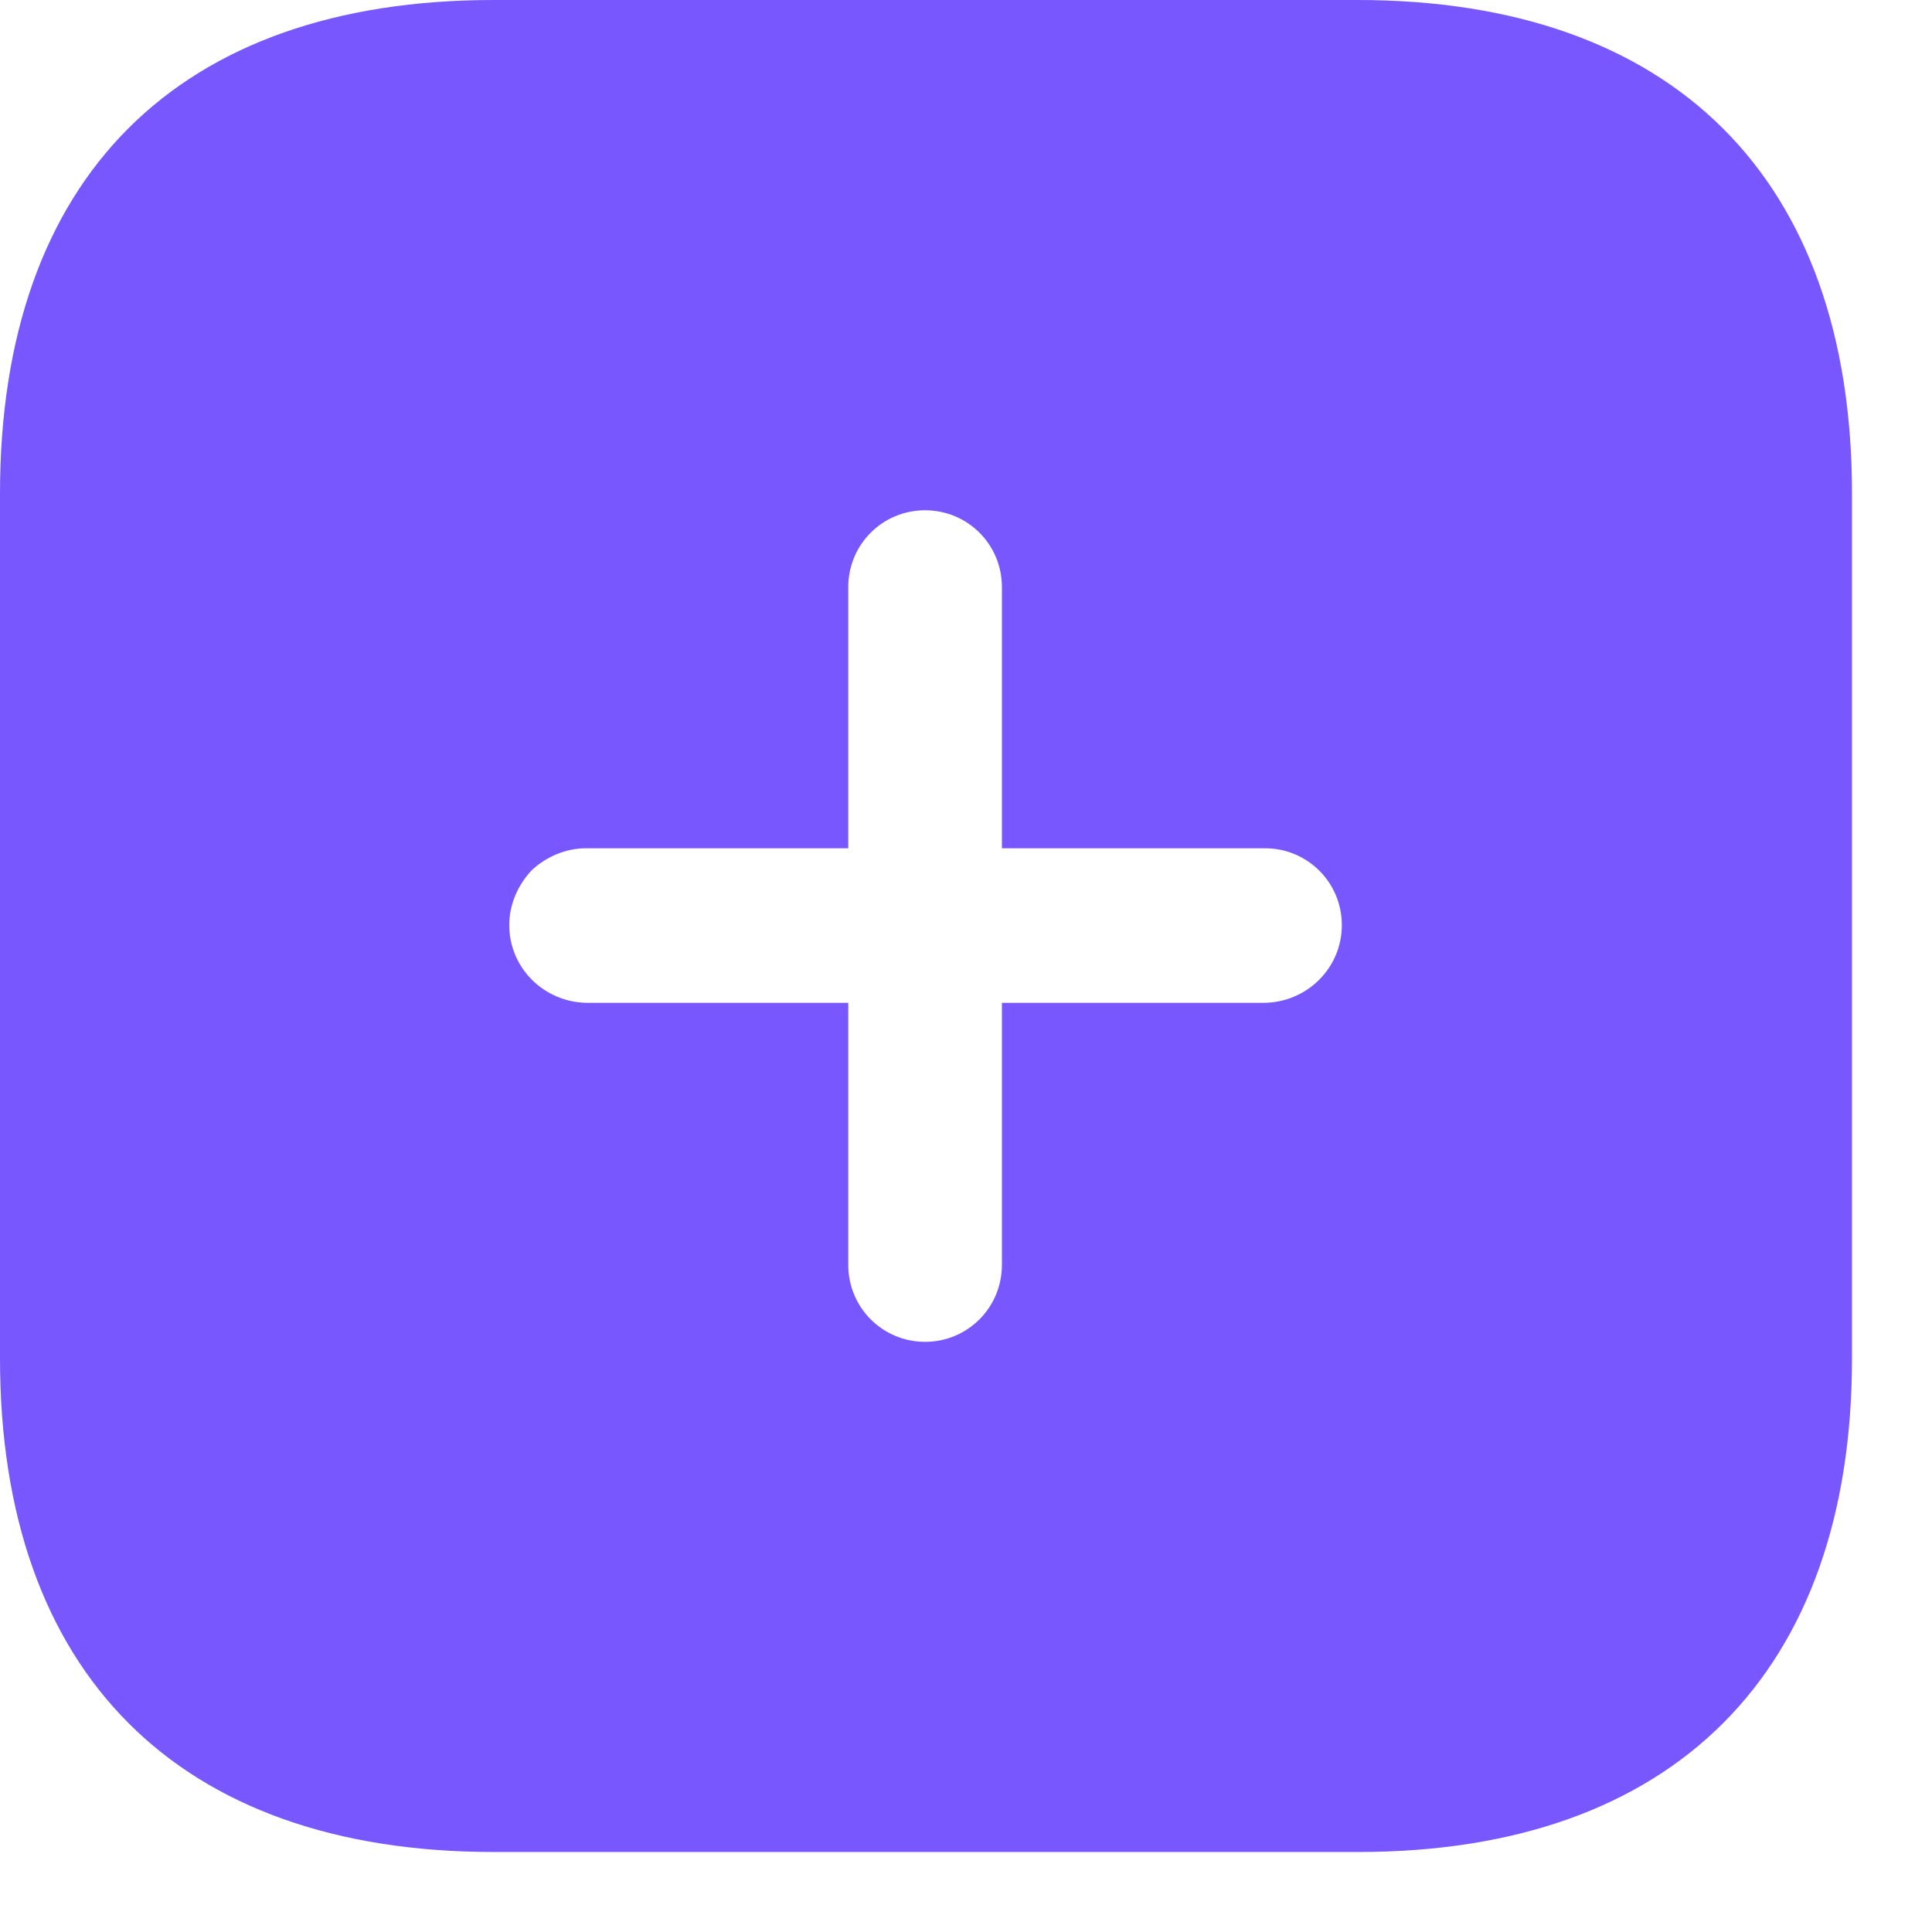
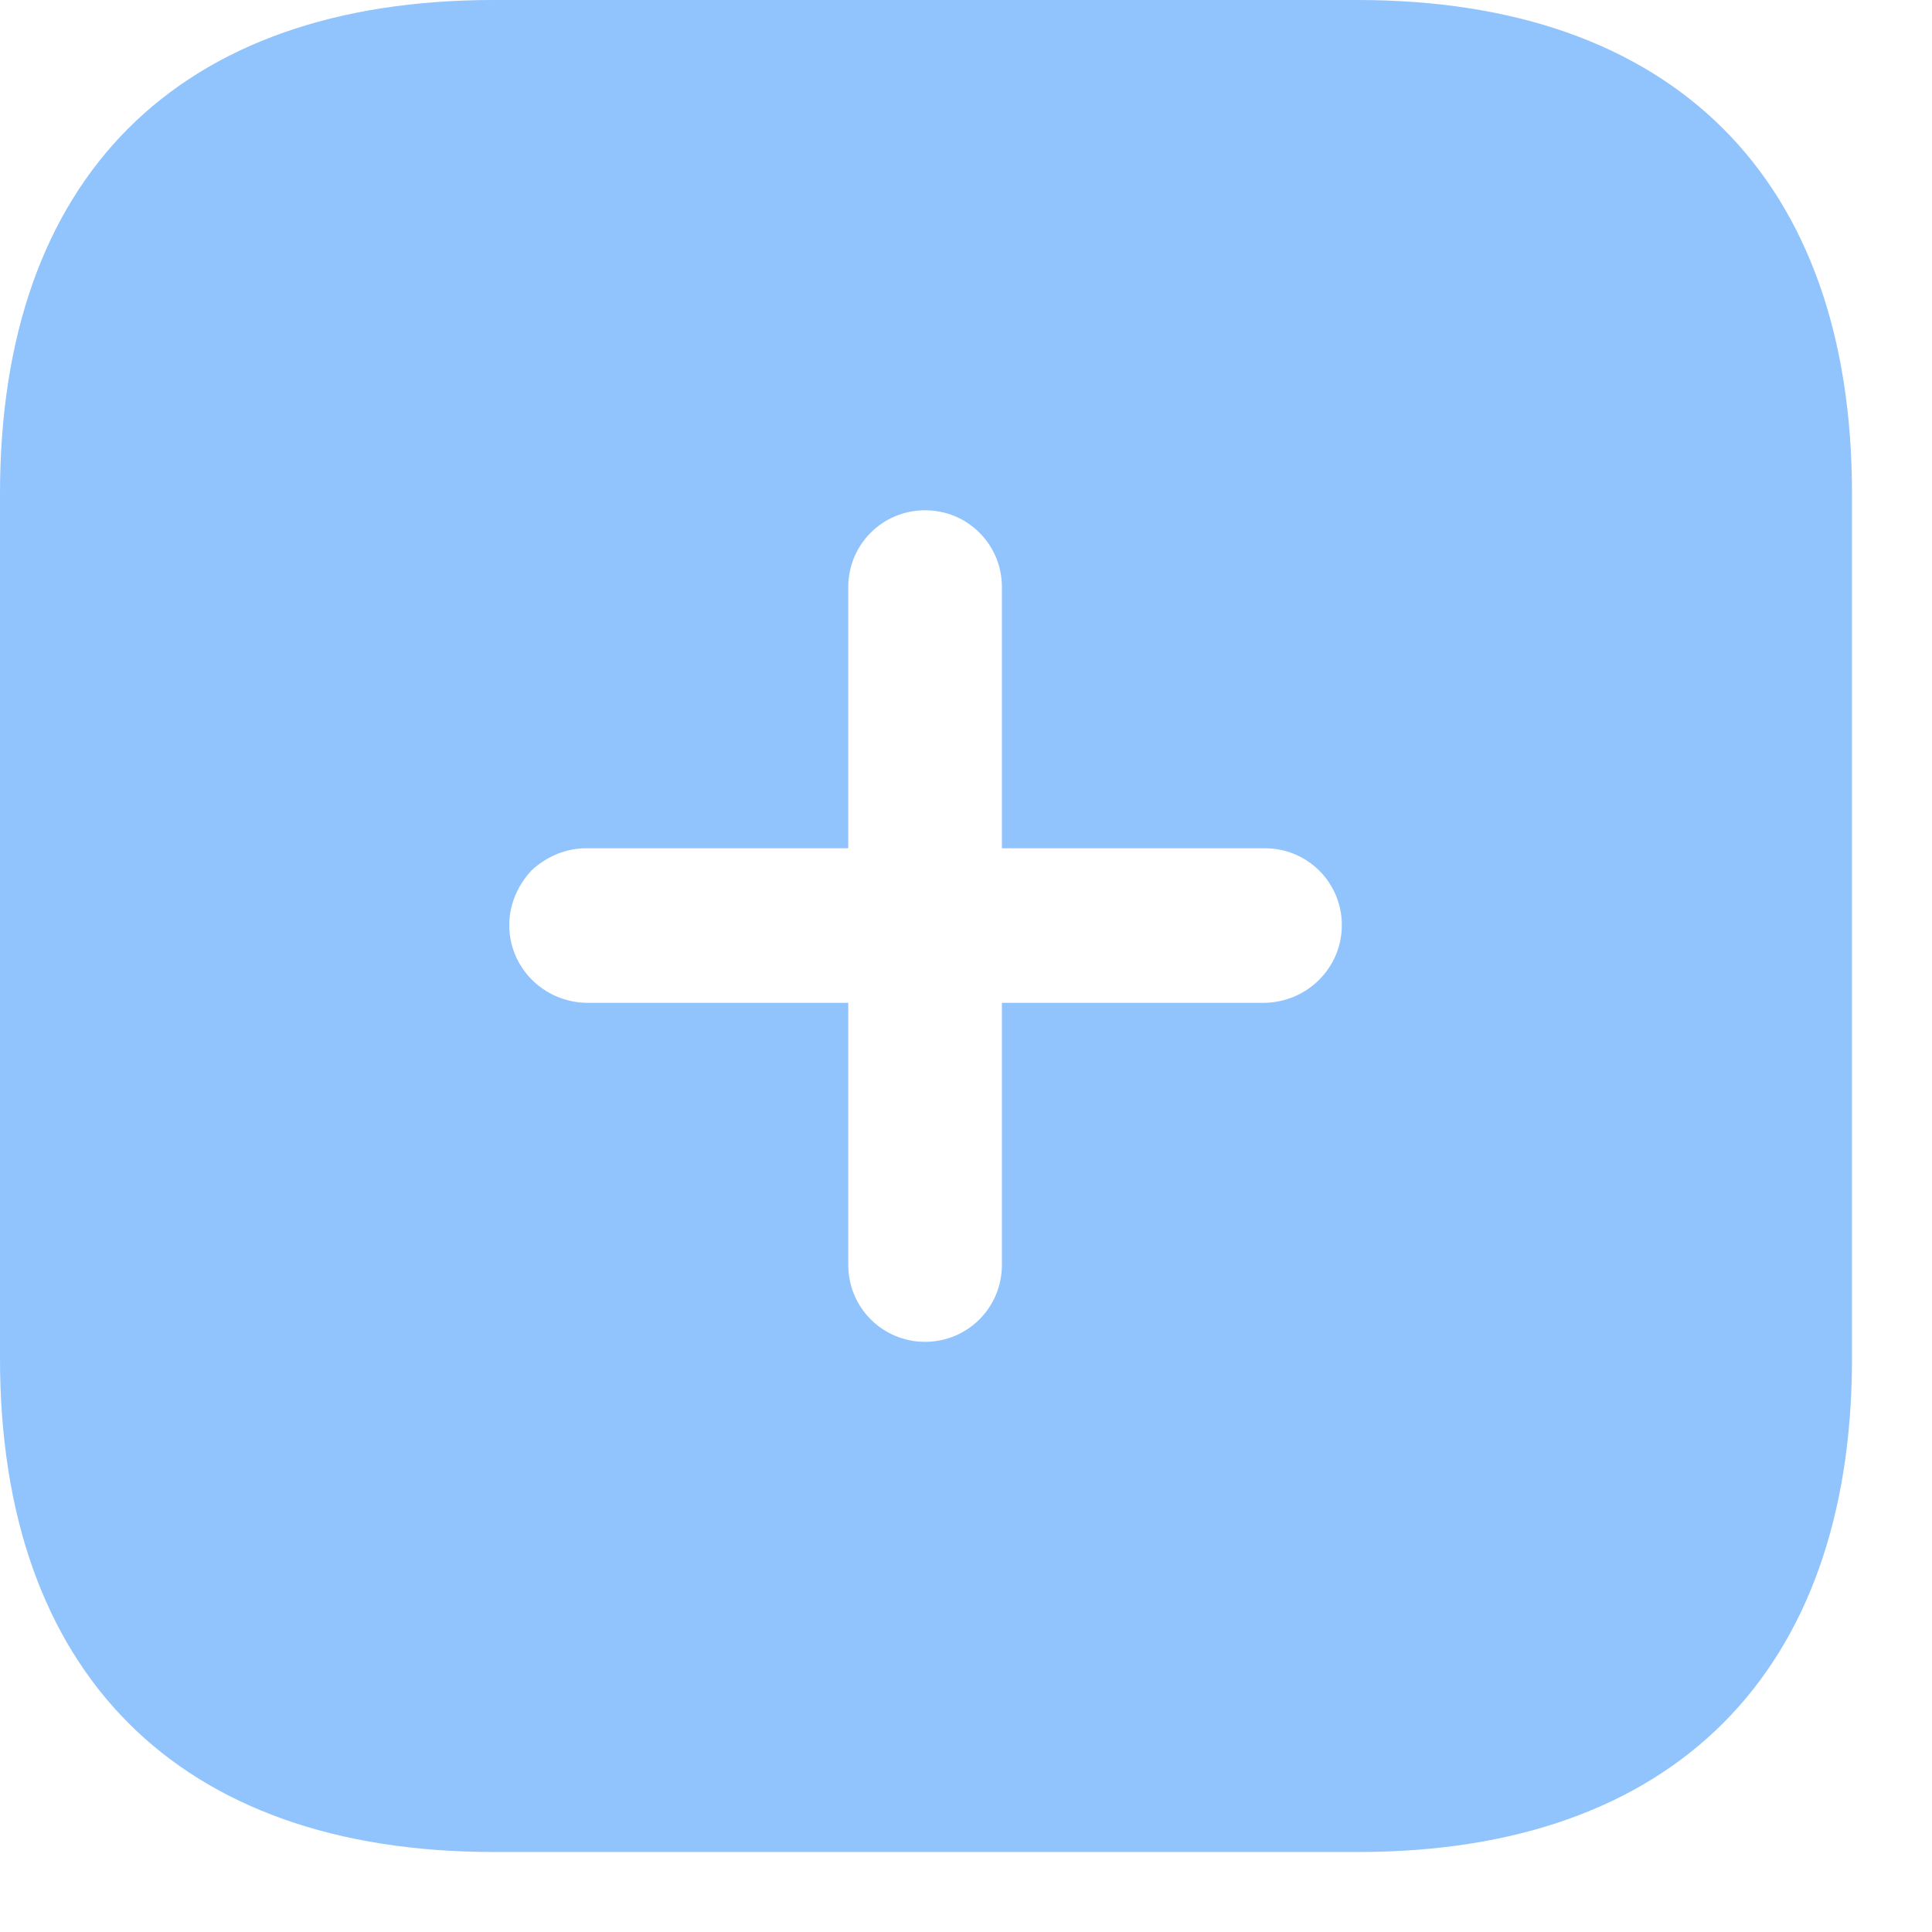
<svg xmlns="http://www.w3.org/2000/svg" width="17" height="17" viewBox="0 0 17 17" fill="none">
-   <path fill-rule="evenodd" clip-rule="evenodd" d="M4.343 0H11.945C14.716 0 16.296 1.564 16.296 4.343V11.953C16.296 14.716 14.724 16.296 11.953 16.296H4.343C1.564 16.296 0 14.716 0 11.953V4.343C0 1.564 1.564 0 4.343 0ZM8.816 8.824H11.13C11.505 8.816 11.807 8.515 11.807 8.14C11.807 7.765 11.505 7.464 11.13 7.464H8.816V5.166C8.816 4.791 8.515 4.49 8.14 4.49C7.765 4.49 7.464 4.791 7.464 5.166V7.464H5.158C4.979 7.464 4.807 7.537 4.677 7.659C4.555 7.79 4.481 7.96 4.481 8.14C4.481 8.515 4.783 8.816 5.158 8.824H7.464V11.13C7.464 11.505 7.765 11.807 8.14 11.807C8.515 11.807 8.816 11.505 8.816 11.13V8.824Z" fill="#7857FF" />
+   <path fill-rule="evenodd" clip-rule="evenodd" d="M4.343 0H11.945C14.716 0 16.296 1.564 16.296 4.343V11.953C16.296 14.716 14.724 16.296 11.953 16.296H4.343C1.564 16.296 0 14.716 0 11.953V4.343C0 1.564 1.564 0 4.343 0ZM8.816 8.824H11.13C11.505 8.816 11.807 8.515 11.807 8.14C11.807 7.765 11.505 7.464 11.13 7.464H8.816V5.166C8.816 4.791 8.515 4.49 8.14 4.49C7.765 4.49 7.464 4.791 7.464 5.166V7.464H5.158C4.979 7.464 4.807 7.537 4.677 7.659C4.555 7.79 4.481 7.96 4.481 8.14C4.481 8.515 4.783 8.816 5.158 8.824H7.464V11.13C7.464 11.505 7.765 11.807 8.14 11.807C8.515 11.807 8.816 11.505 8.816 11.13V8.824Z" fill="#91C3FD" />
</svg>
